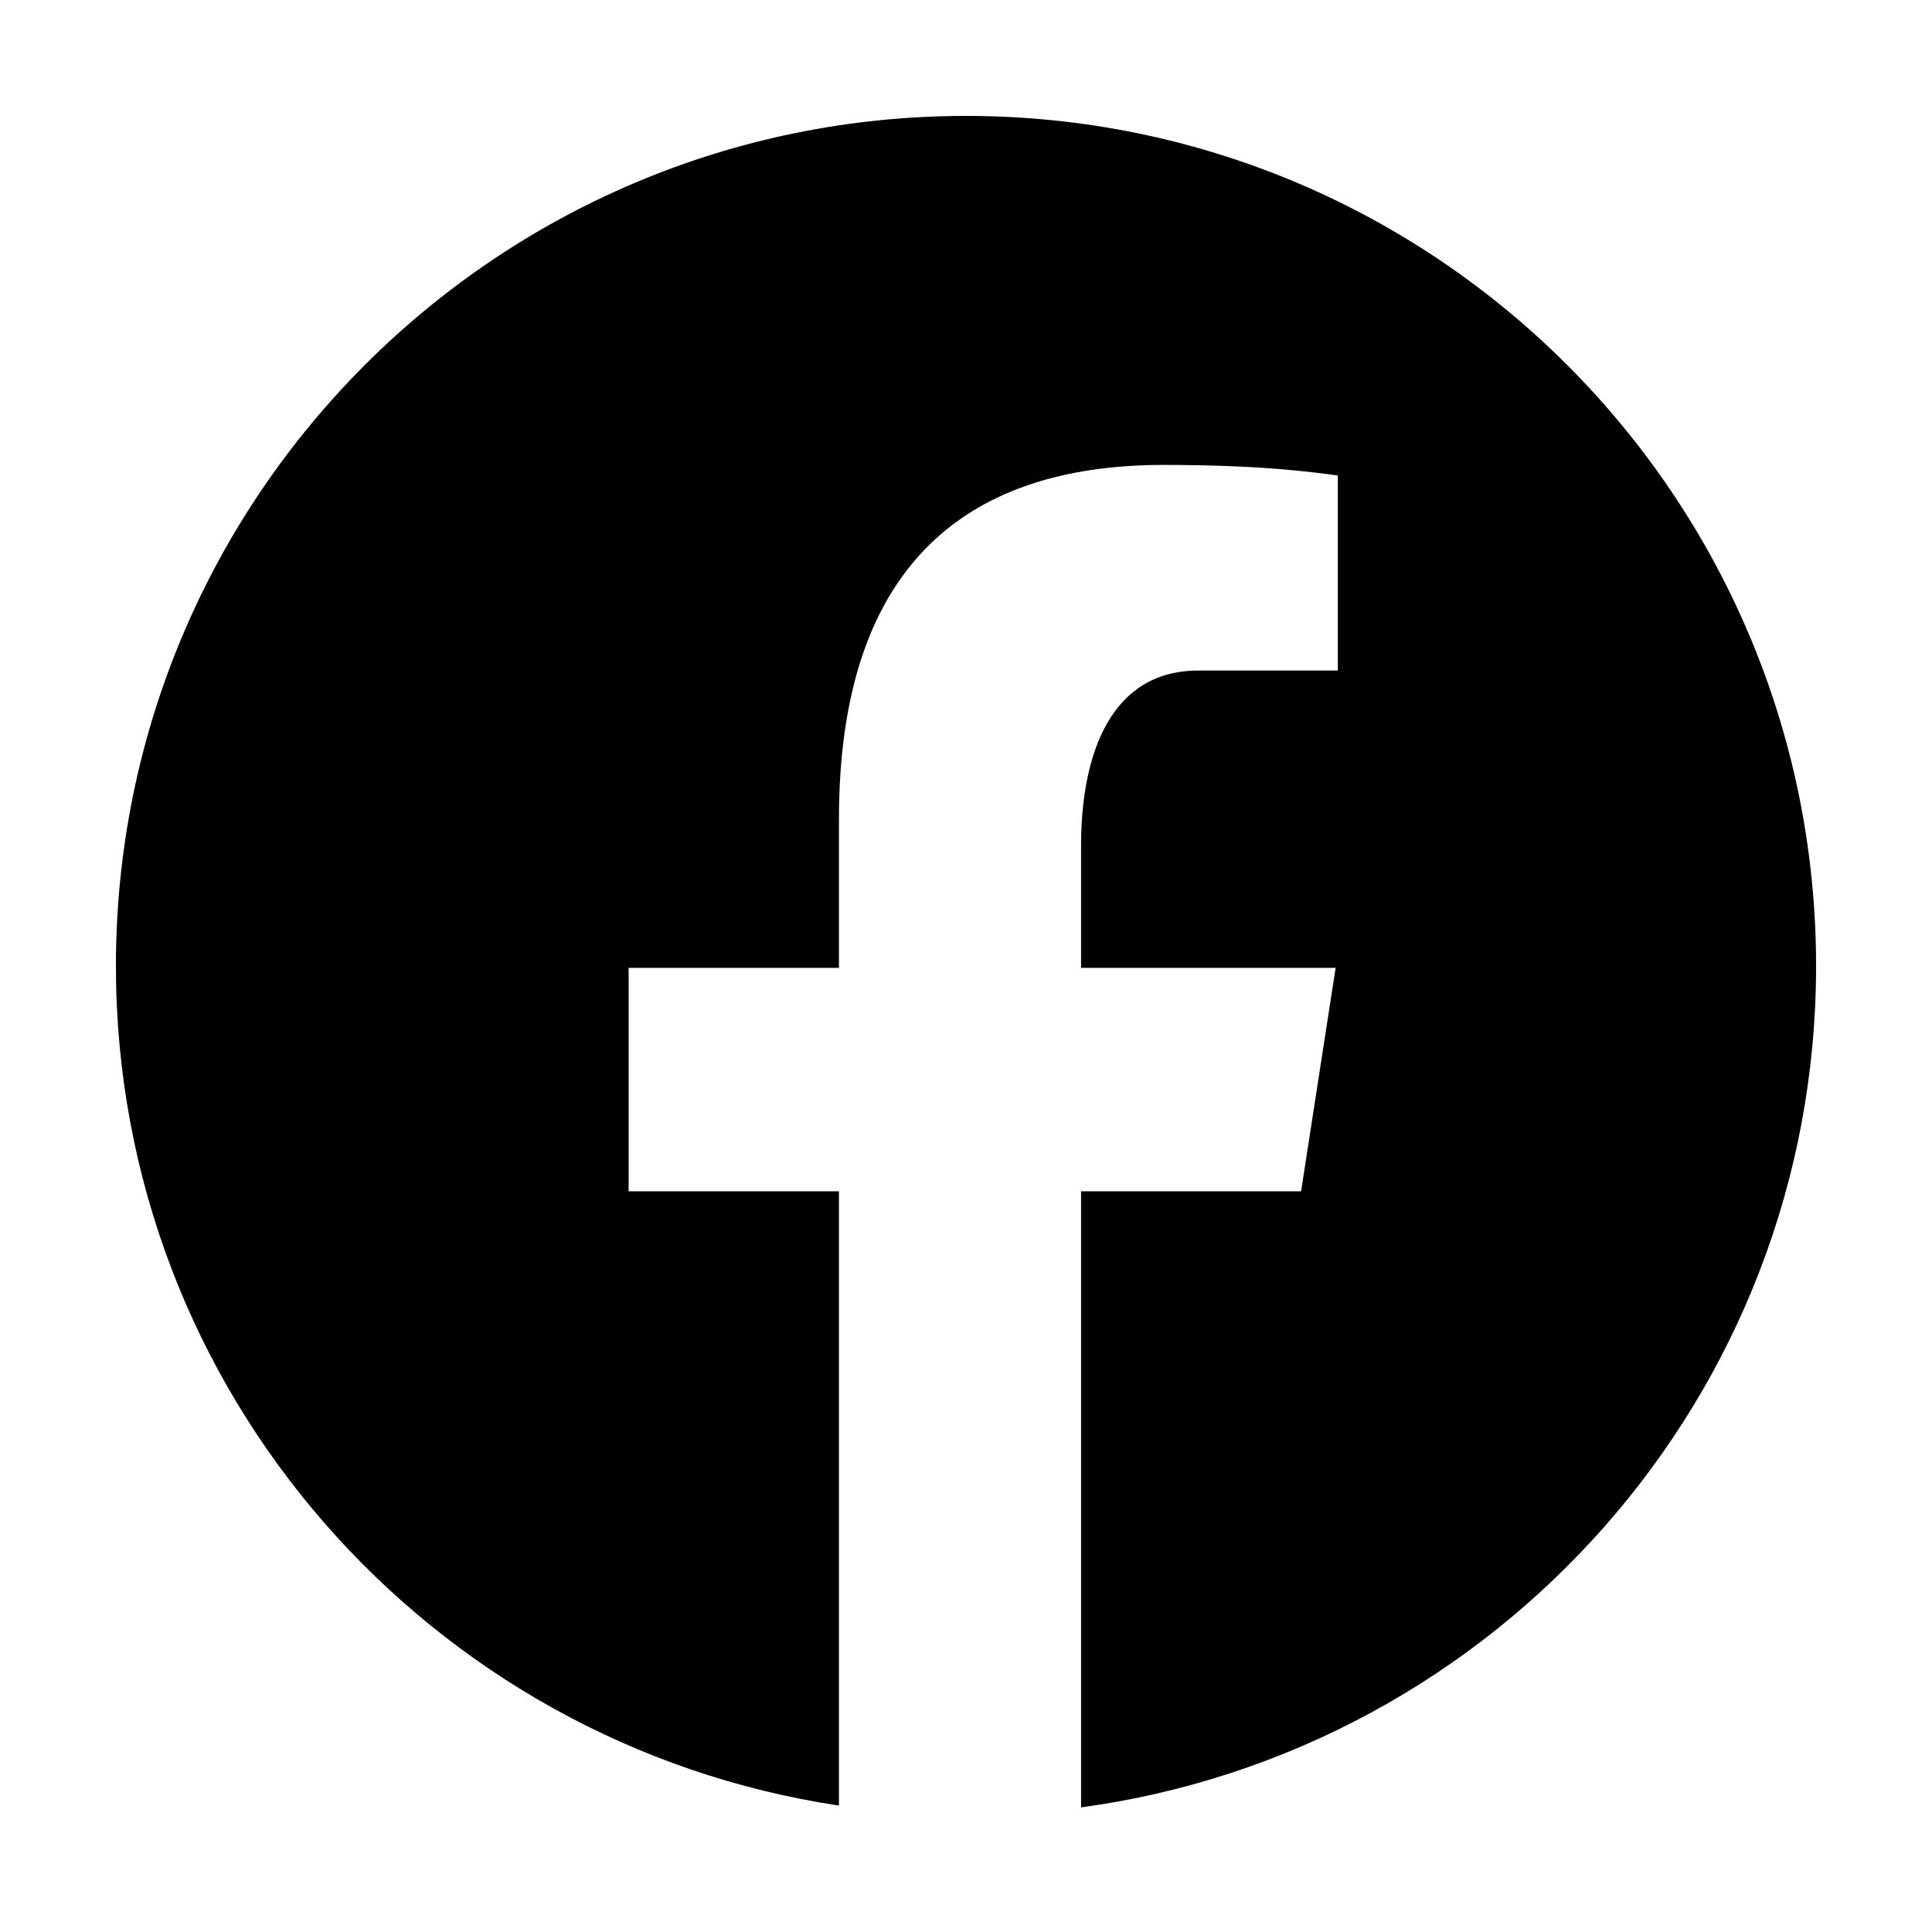
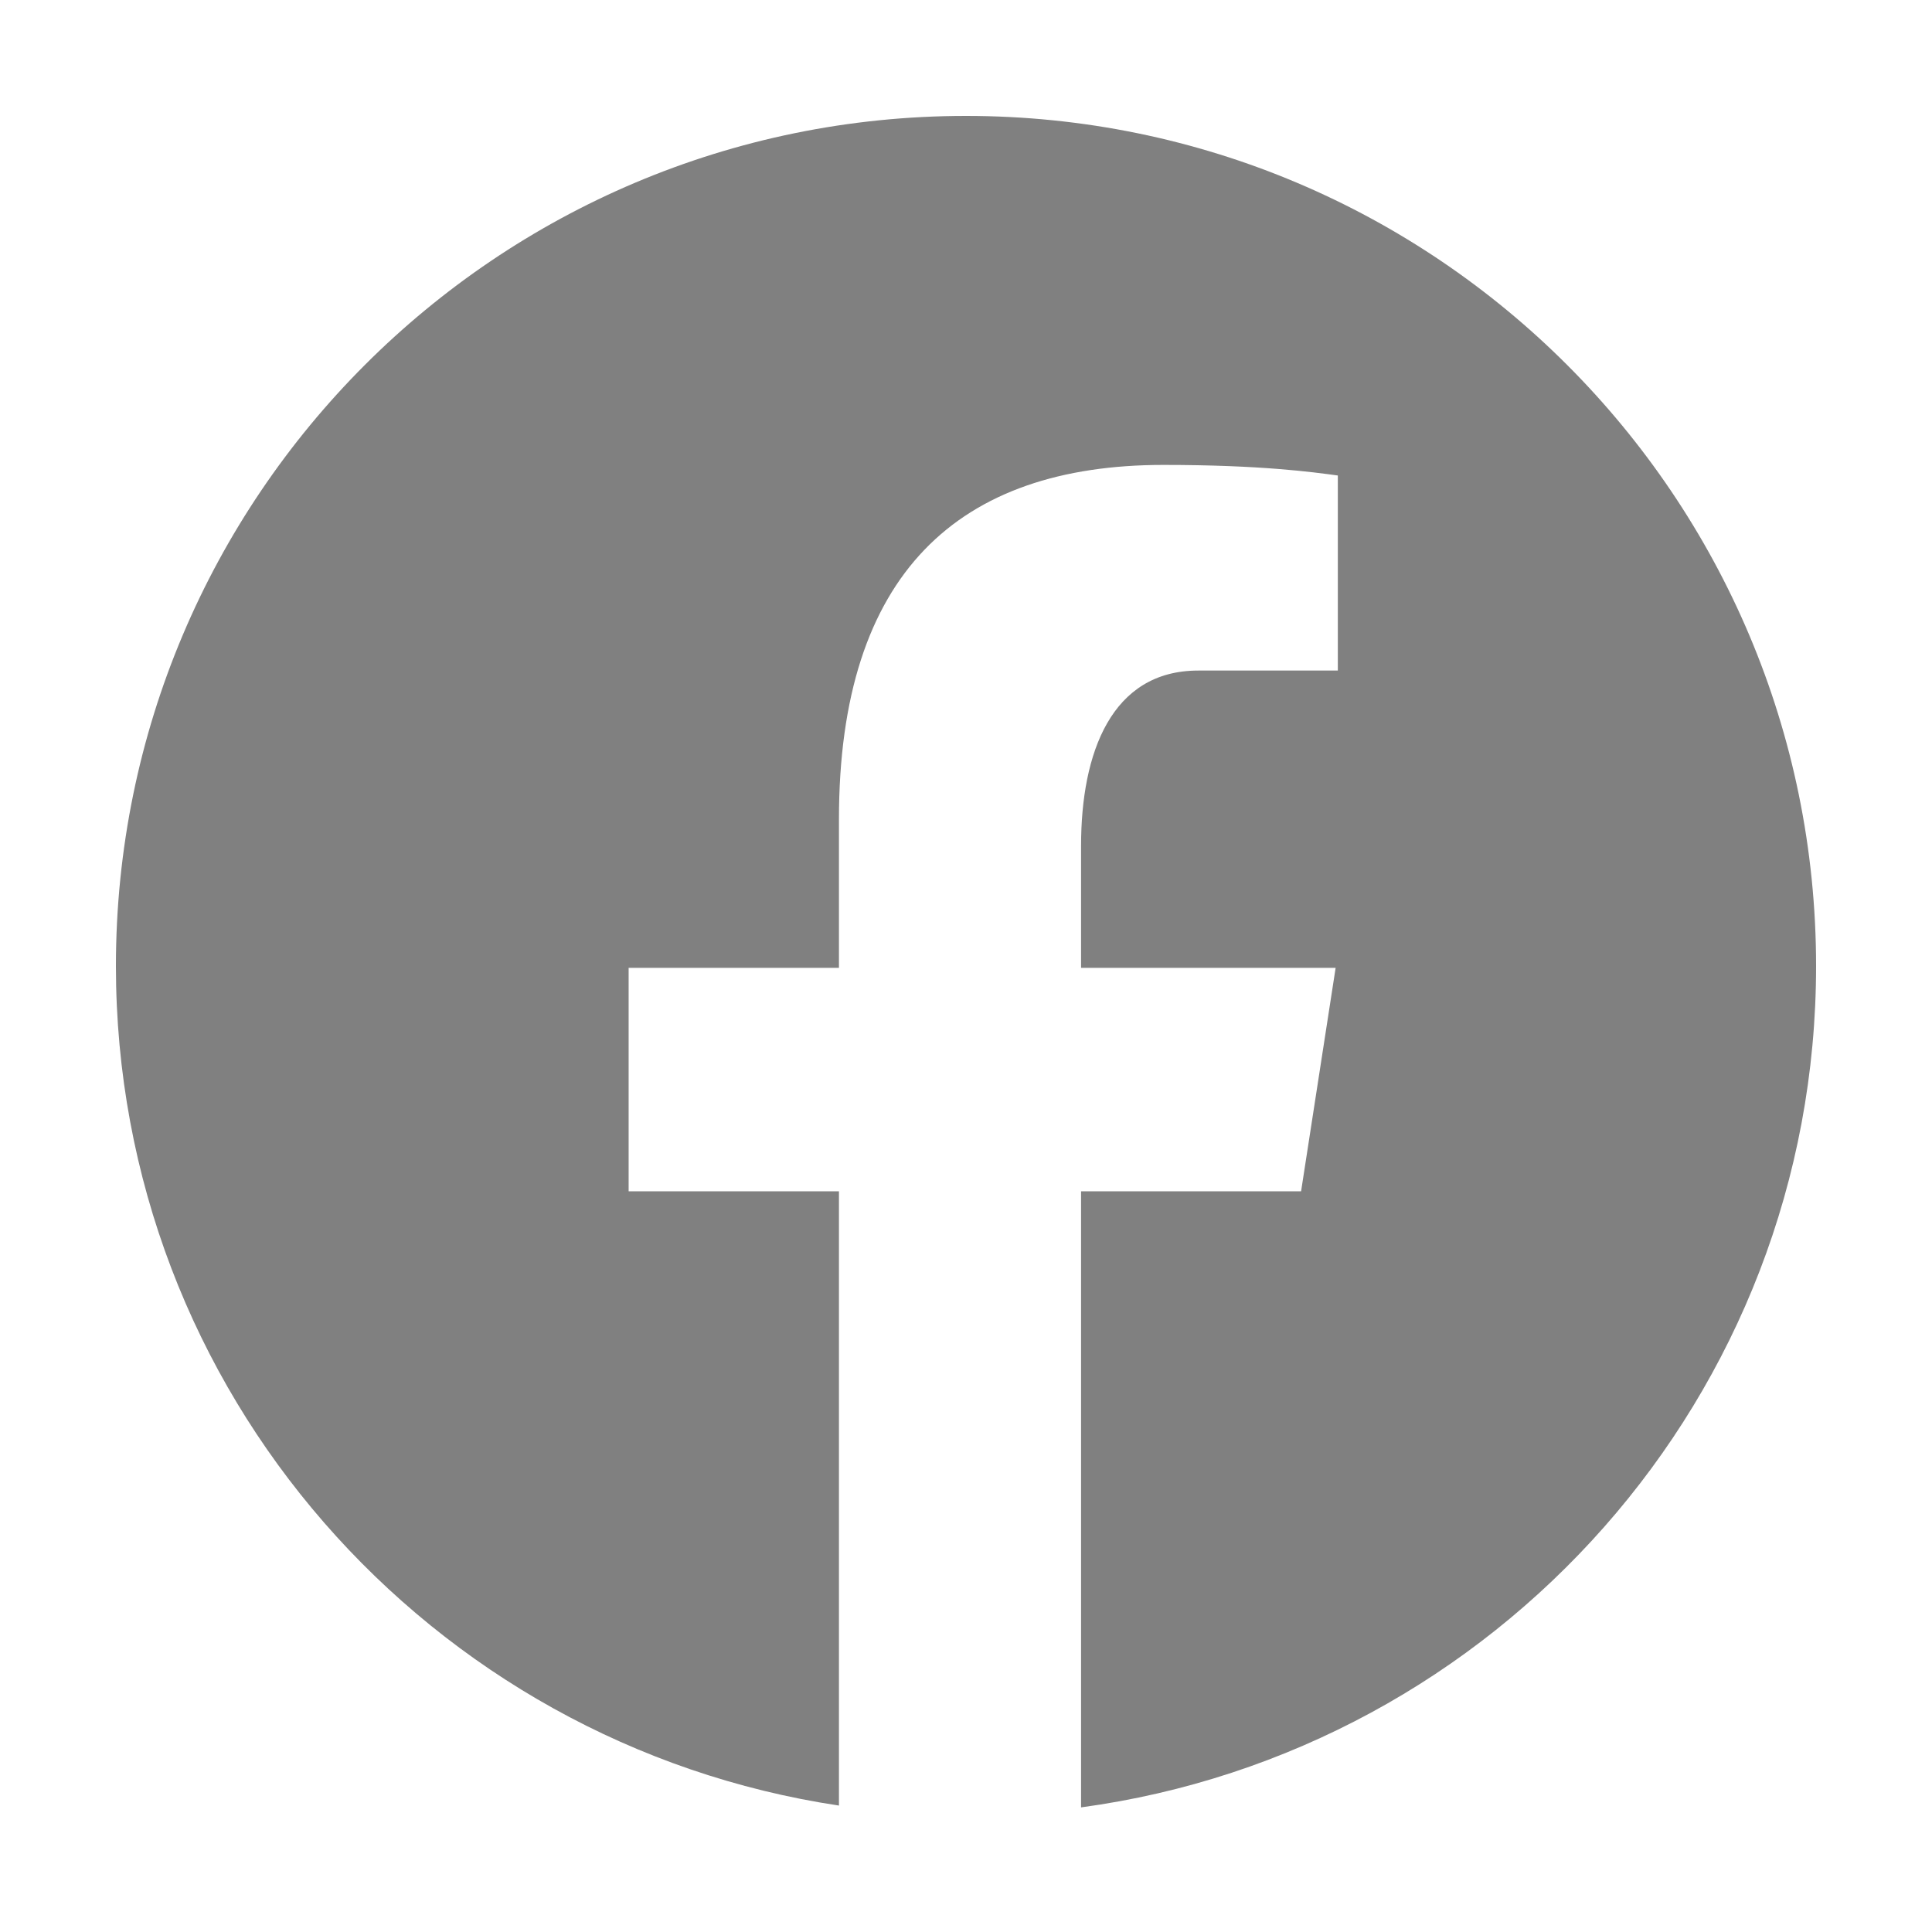
- <svg xmlns="http://www.w3.org/2000/svg" fill="gblackrey" viewBox="0 0 50 50" width="50px" height="50px">
+ <svg xmlns="http://www.w3.org/2000/svg" fill="grey" viewBox="0 0 50 50" width="50px" height="50px">
  <path d="M25,3C12.85,3,3,12.85,3,25c0,11.03,8.125,20.137,18.712,21.728V30.831h-5.443v-5.783h5.443v-3.848 c0-6.371,3.104-9.168,8.399-9.168c2.536,0,3.877,0.188,4.512,0.274v5.048h-3.612c-2.248,0-3.033,2.131-3.033,4.533v3.161h6.588 l-0.894,5.783h-5.694v15.944C38.716,45.318,47,36.137,47,25C47,12.85,37.15,3,25,3z" />
</svg>
